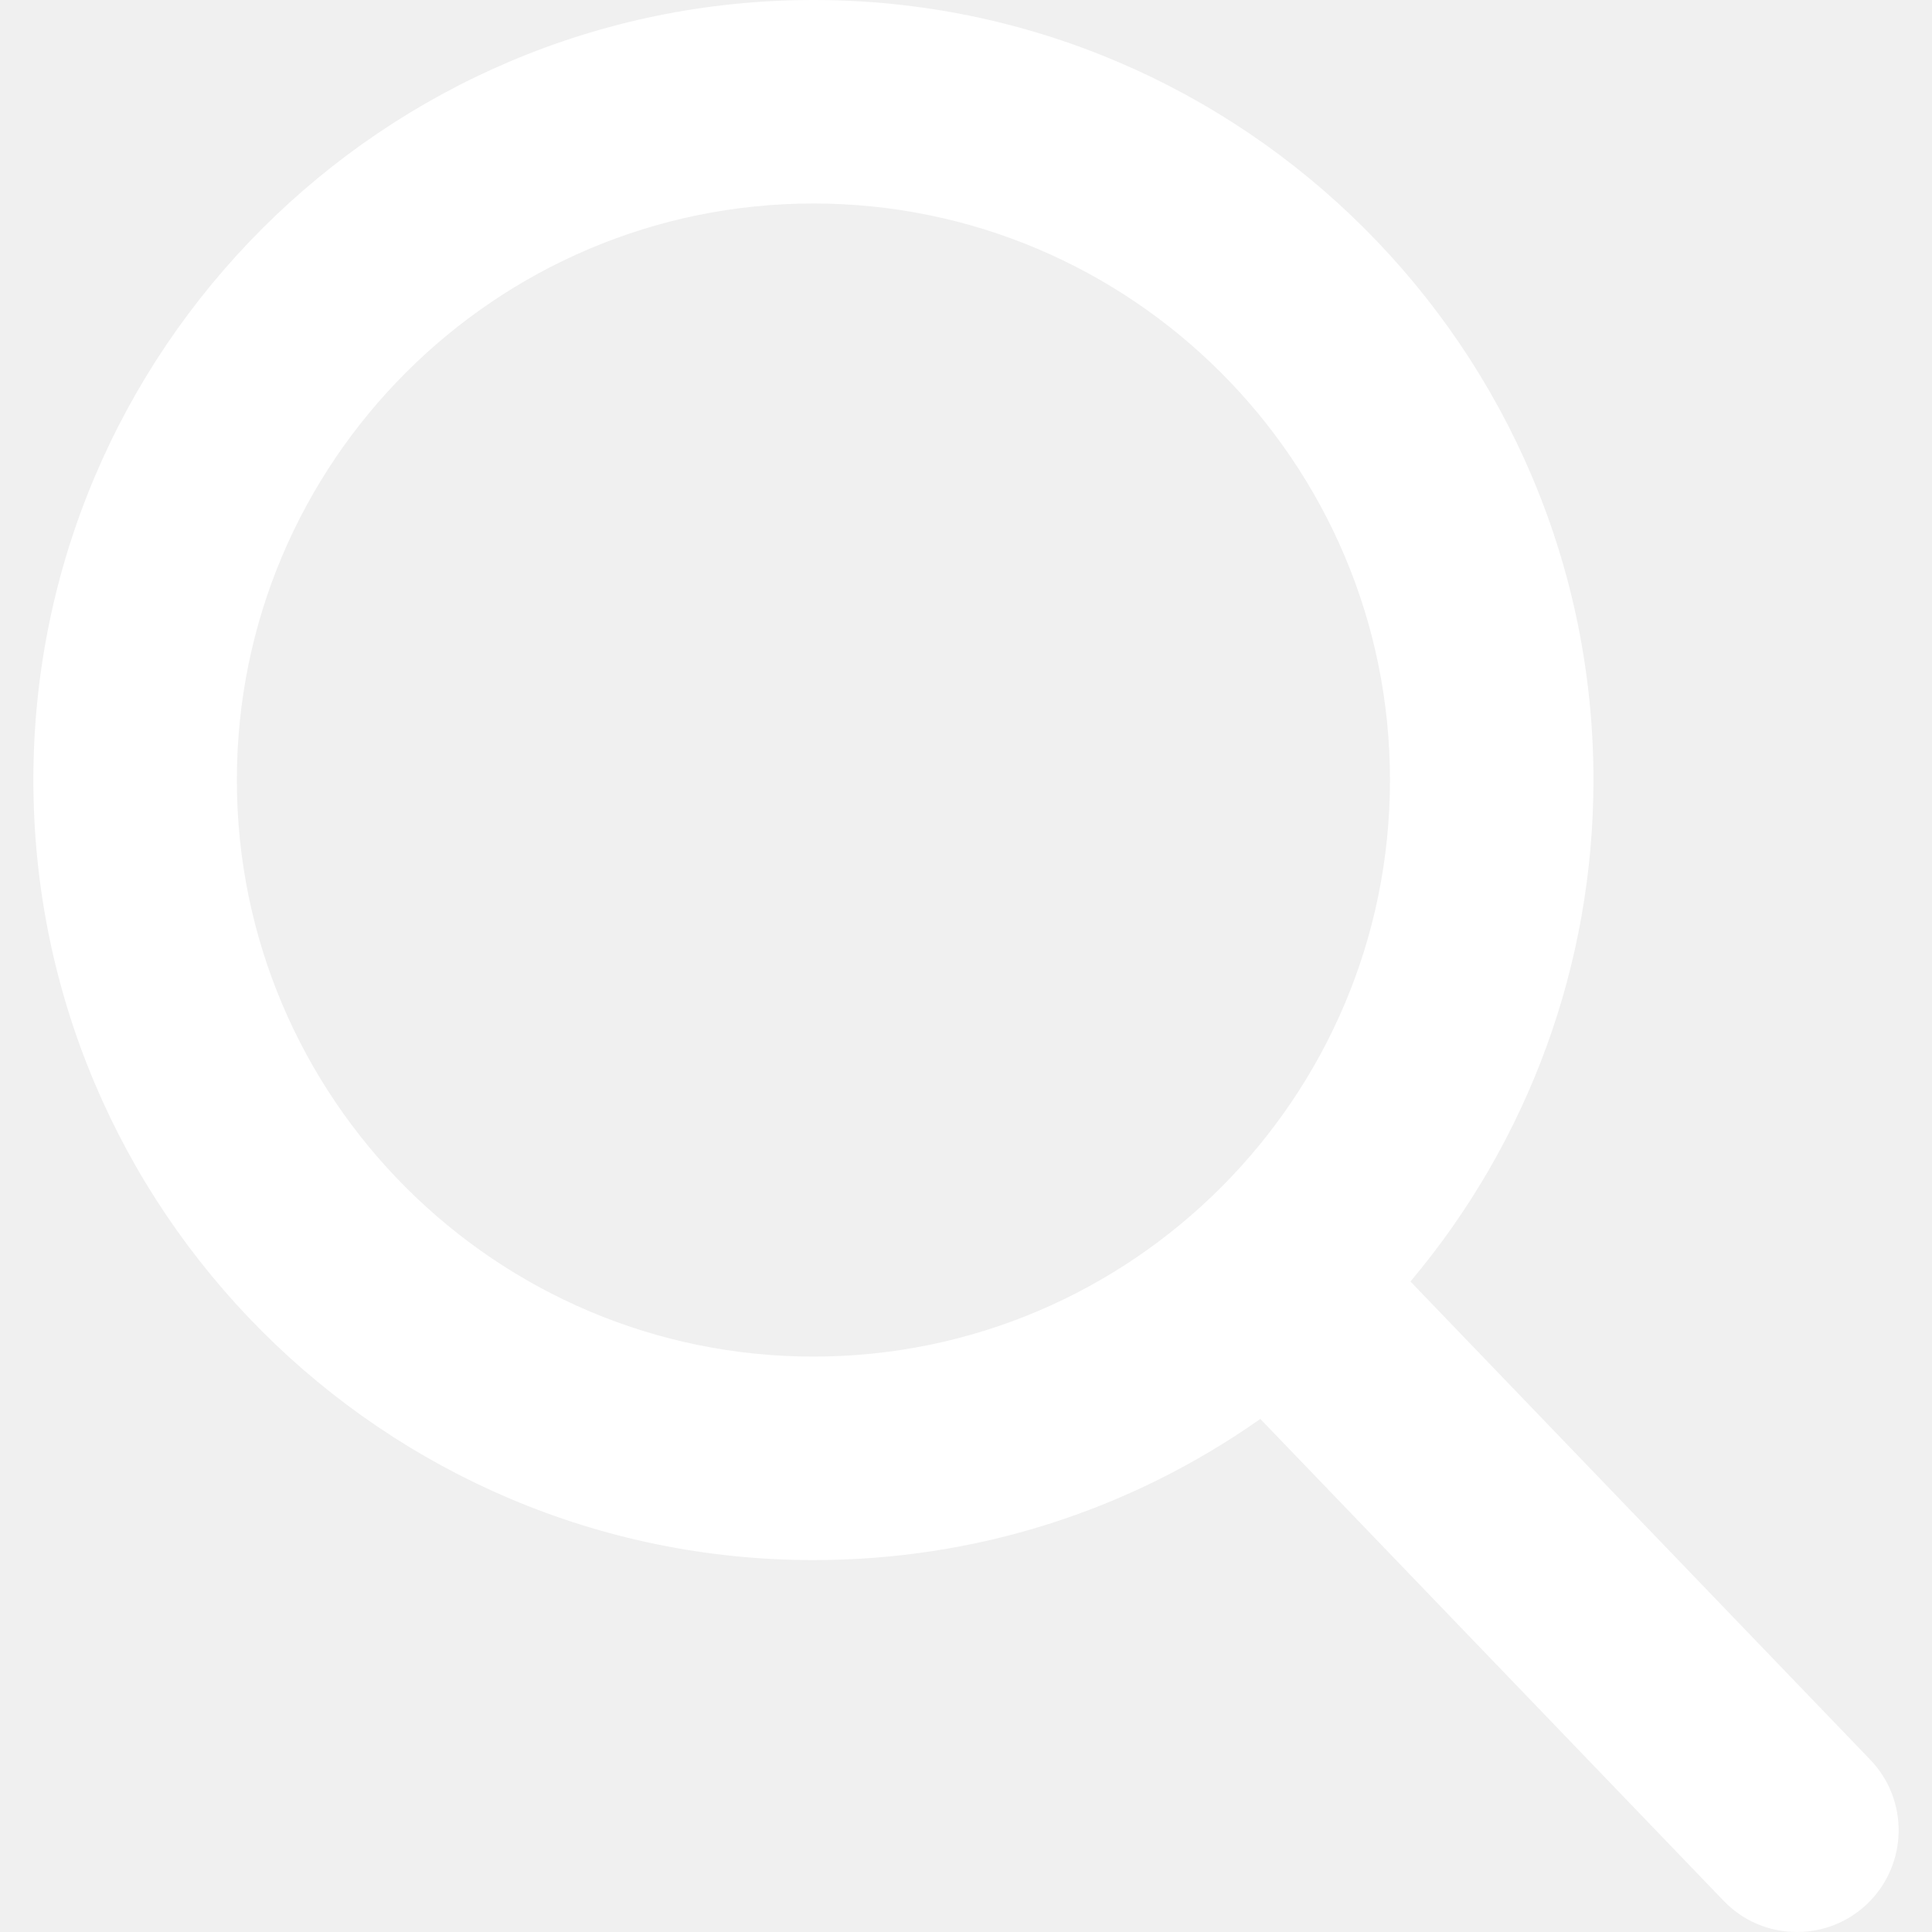
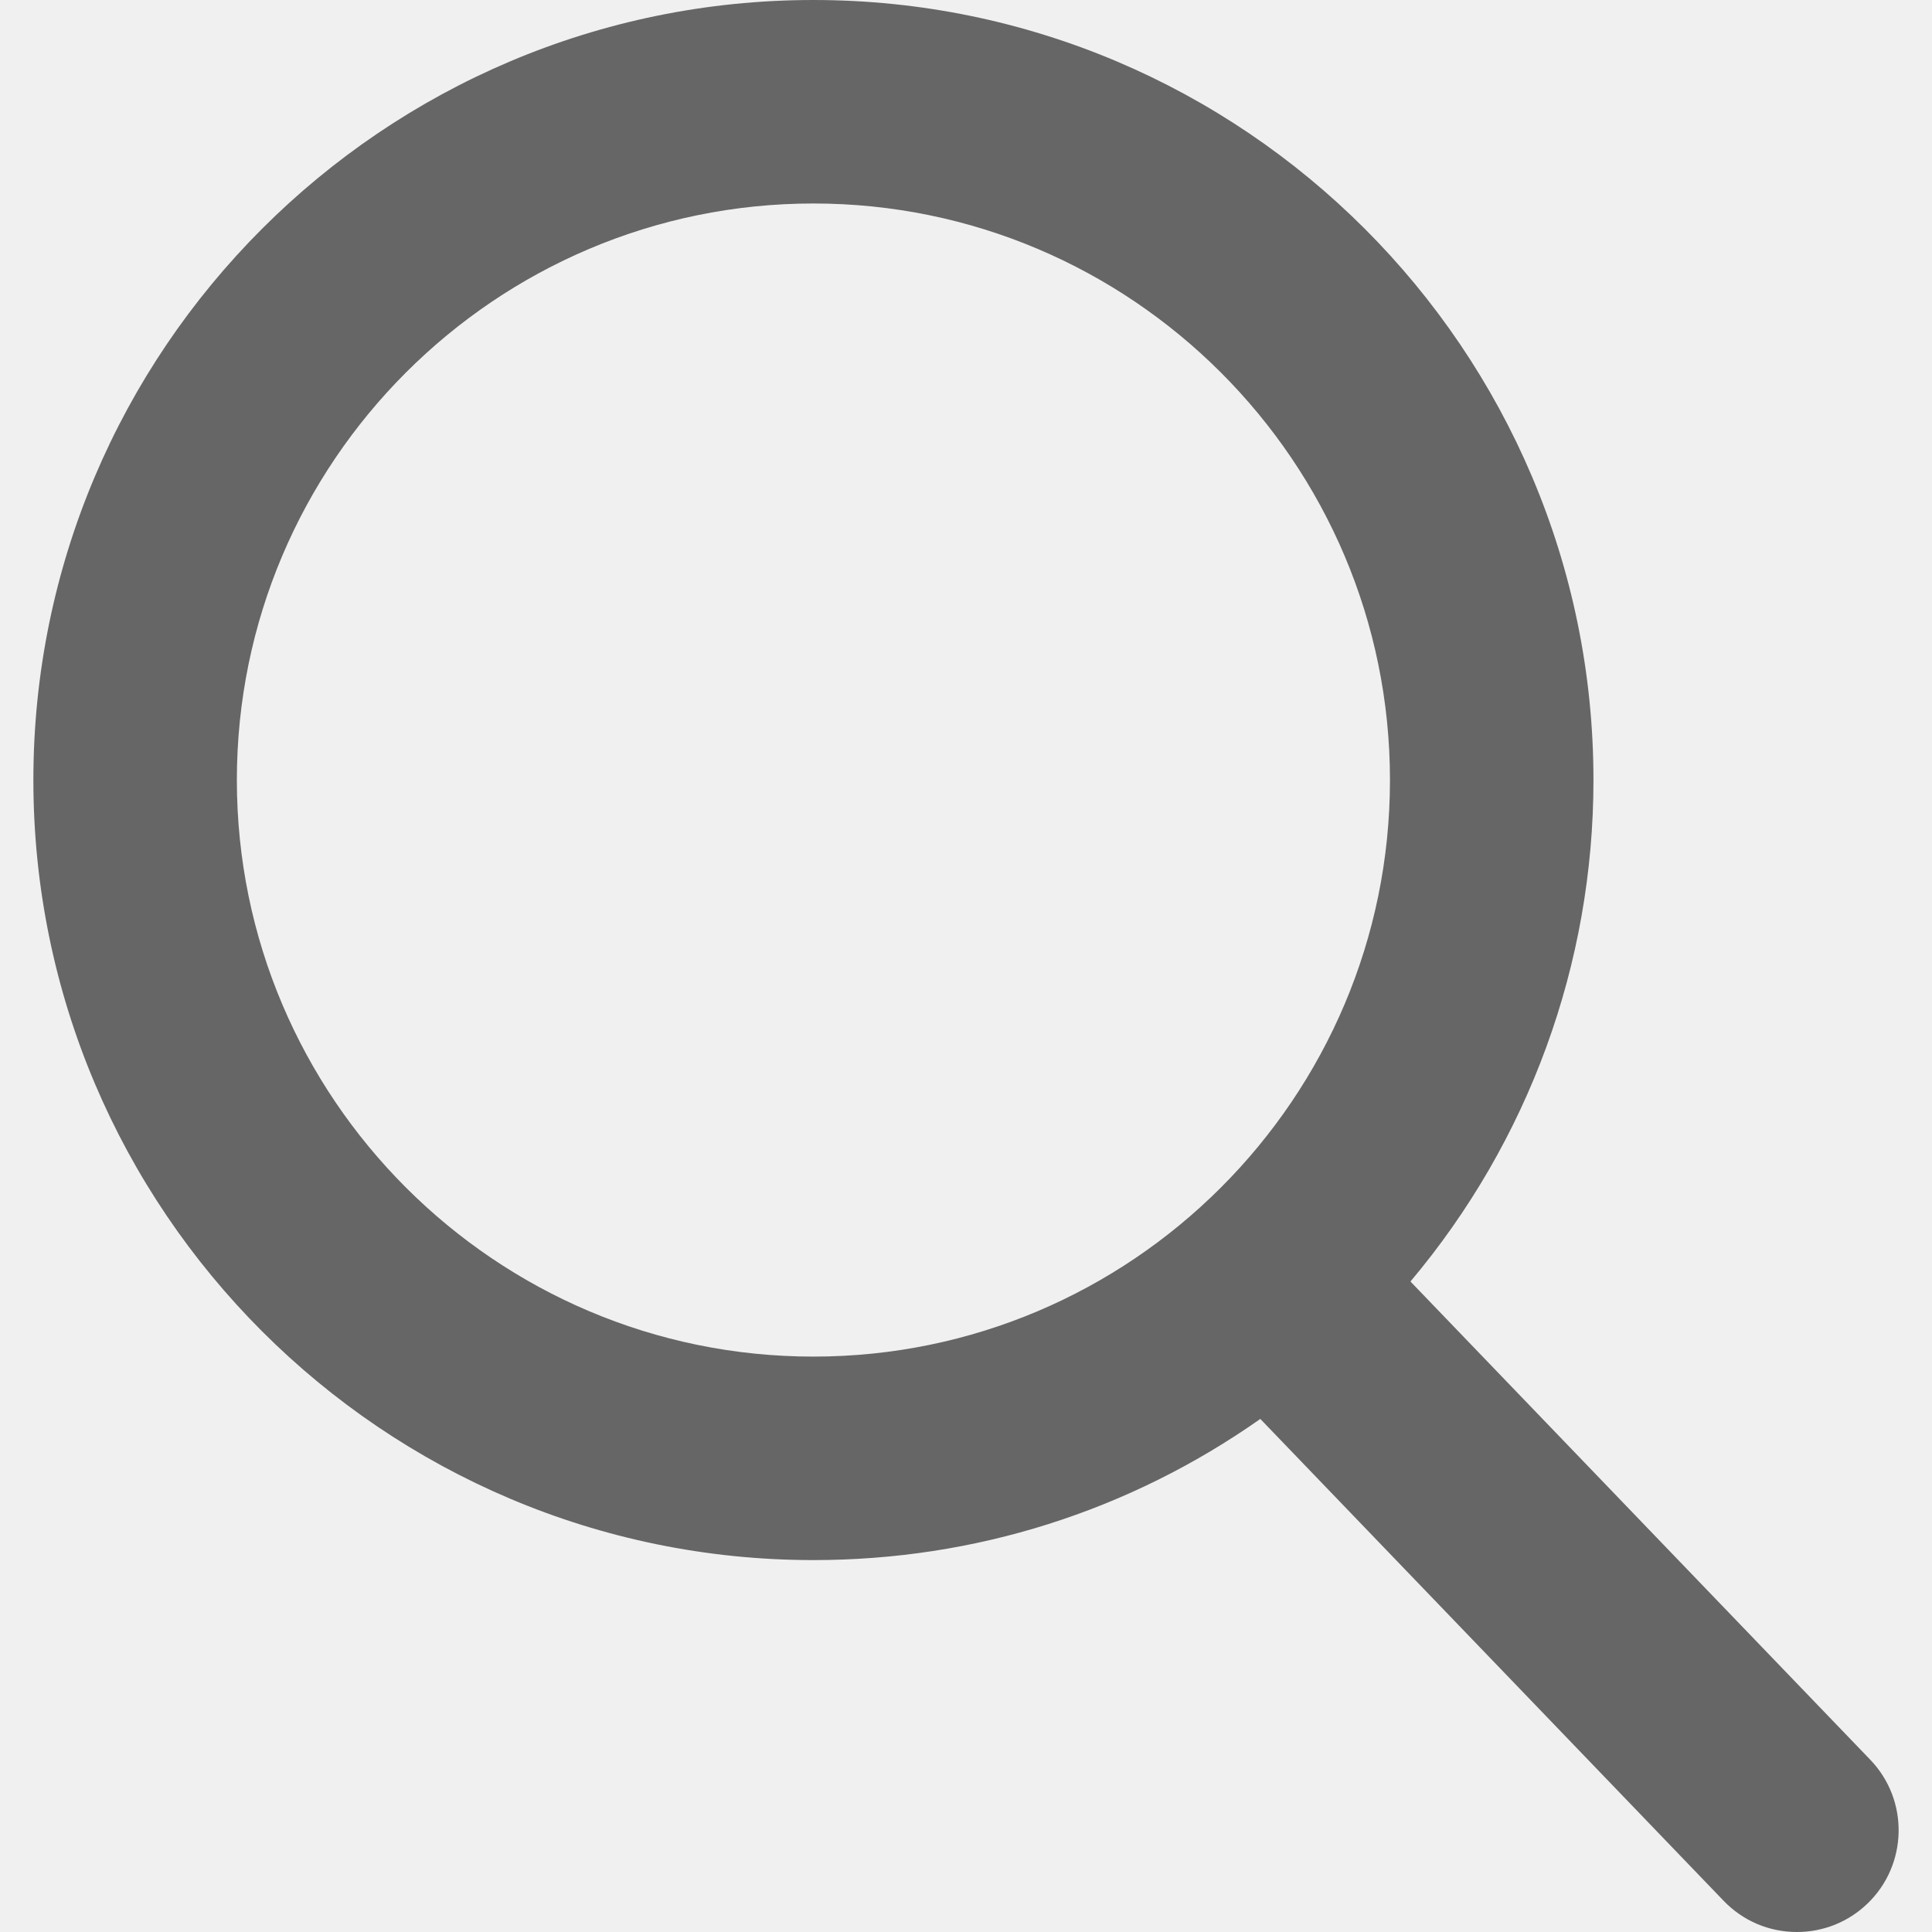
<svg xmlns="http://www.w3.org/2000/svg" version="1.1" id="Capa_1" x="0px" y="0px" viewBox="0 0 56.966 56.966" style="enable-background:new 0 0 56.966 56.966;" xml:space="preserve" width="512px" height="512px" class="">
  <g>
-     <path d="M55.146,51.887L41.588,37.786c3.486-4.144,5.396-9.358,5.396-14.786c0-12.682-10.318-23-23-23s-23,10.318-23,23  s10.318,23,23,23c4.761,0,9.298-1.436,13.177-4.162l13.661,14.208c0.571,0.593,1.339,0.92,2.162,0.92  c0.779,0,1.518-0.297,2.079-0.837C56.255,54.982,56.293,53.08,55.146,51.887z M23.984,6c9.374,0,17,7.626,17,17s-7.626,17-17,17  s-17-7.626-17-17S14.61,6,23.984,6z" data-original="#000000" class="active-path" data-old_color="#FBF7F7" fill="#FFFFFF" />
+     <path d="M55.146,51.887L41.588,37.786c3.486-4.144,5.396-9.358,5.396-14.786c0-12.682-10.318-23-23-23s-23,10.318-23,23  s10.318,23,23,23c4.761,0,9.298-1.436,13.177-4.162l13.661,14.208c0.571,0.593,1.339,0.92,2.162,0.92  c0.779,0,1.518-0.297,2.079-0.837C56.255,54.982,56.293,53.08,55.146,51.887z M23.984,6c9.374,0,17,7.626,17,17s-7.626,17-17,17  s-17-7.626-17-17S14.61,6,23.984,6z" data-original="#000000" class="active-path" data-old_color="#666" fill="#666" />
  </g>
</svg>
